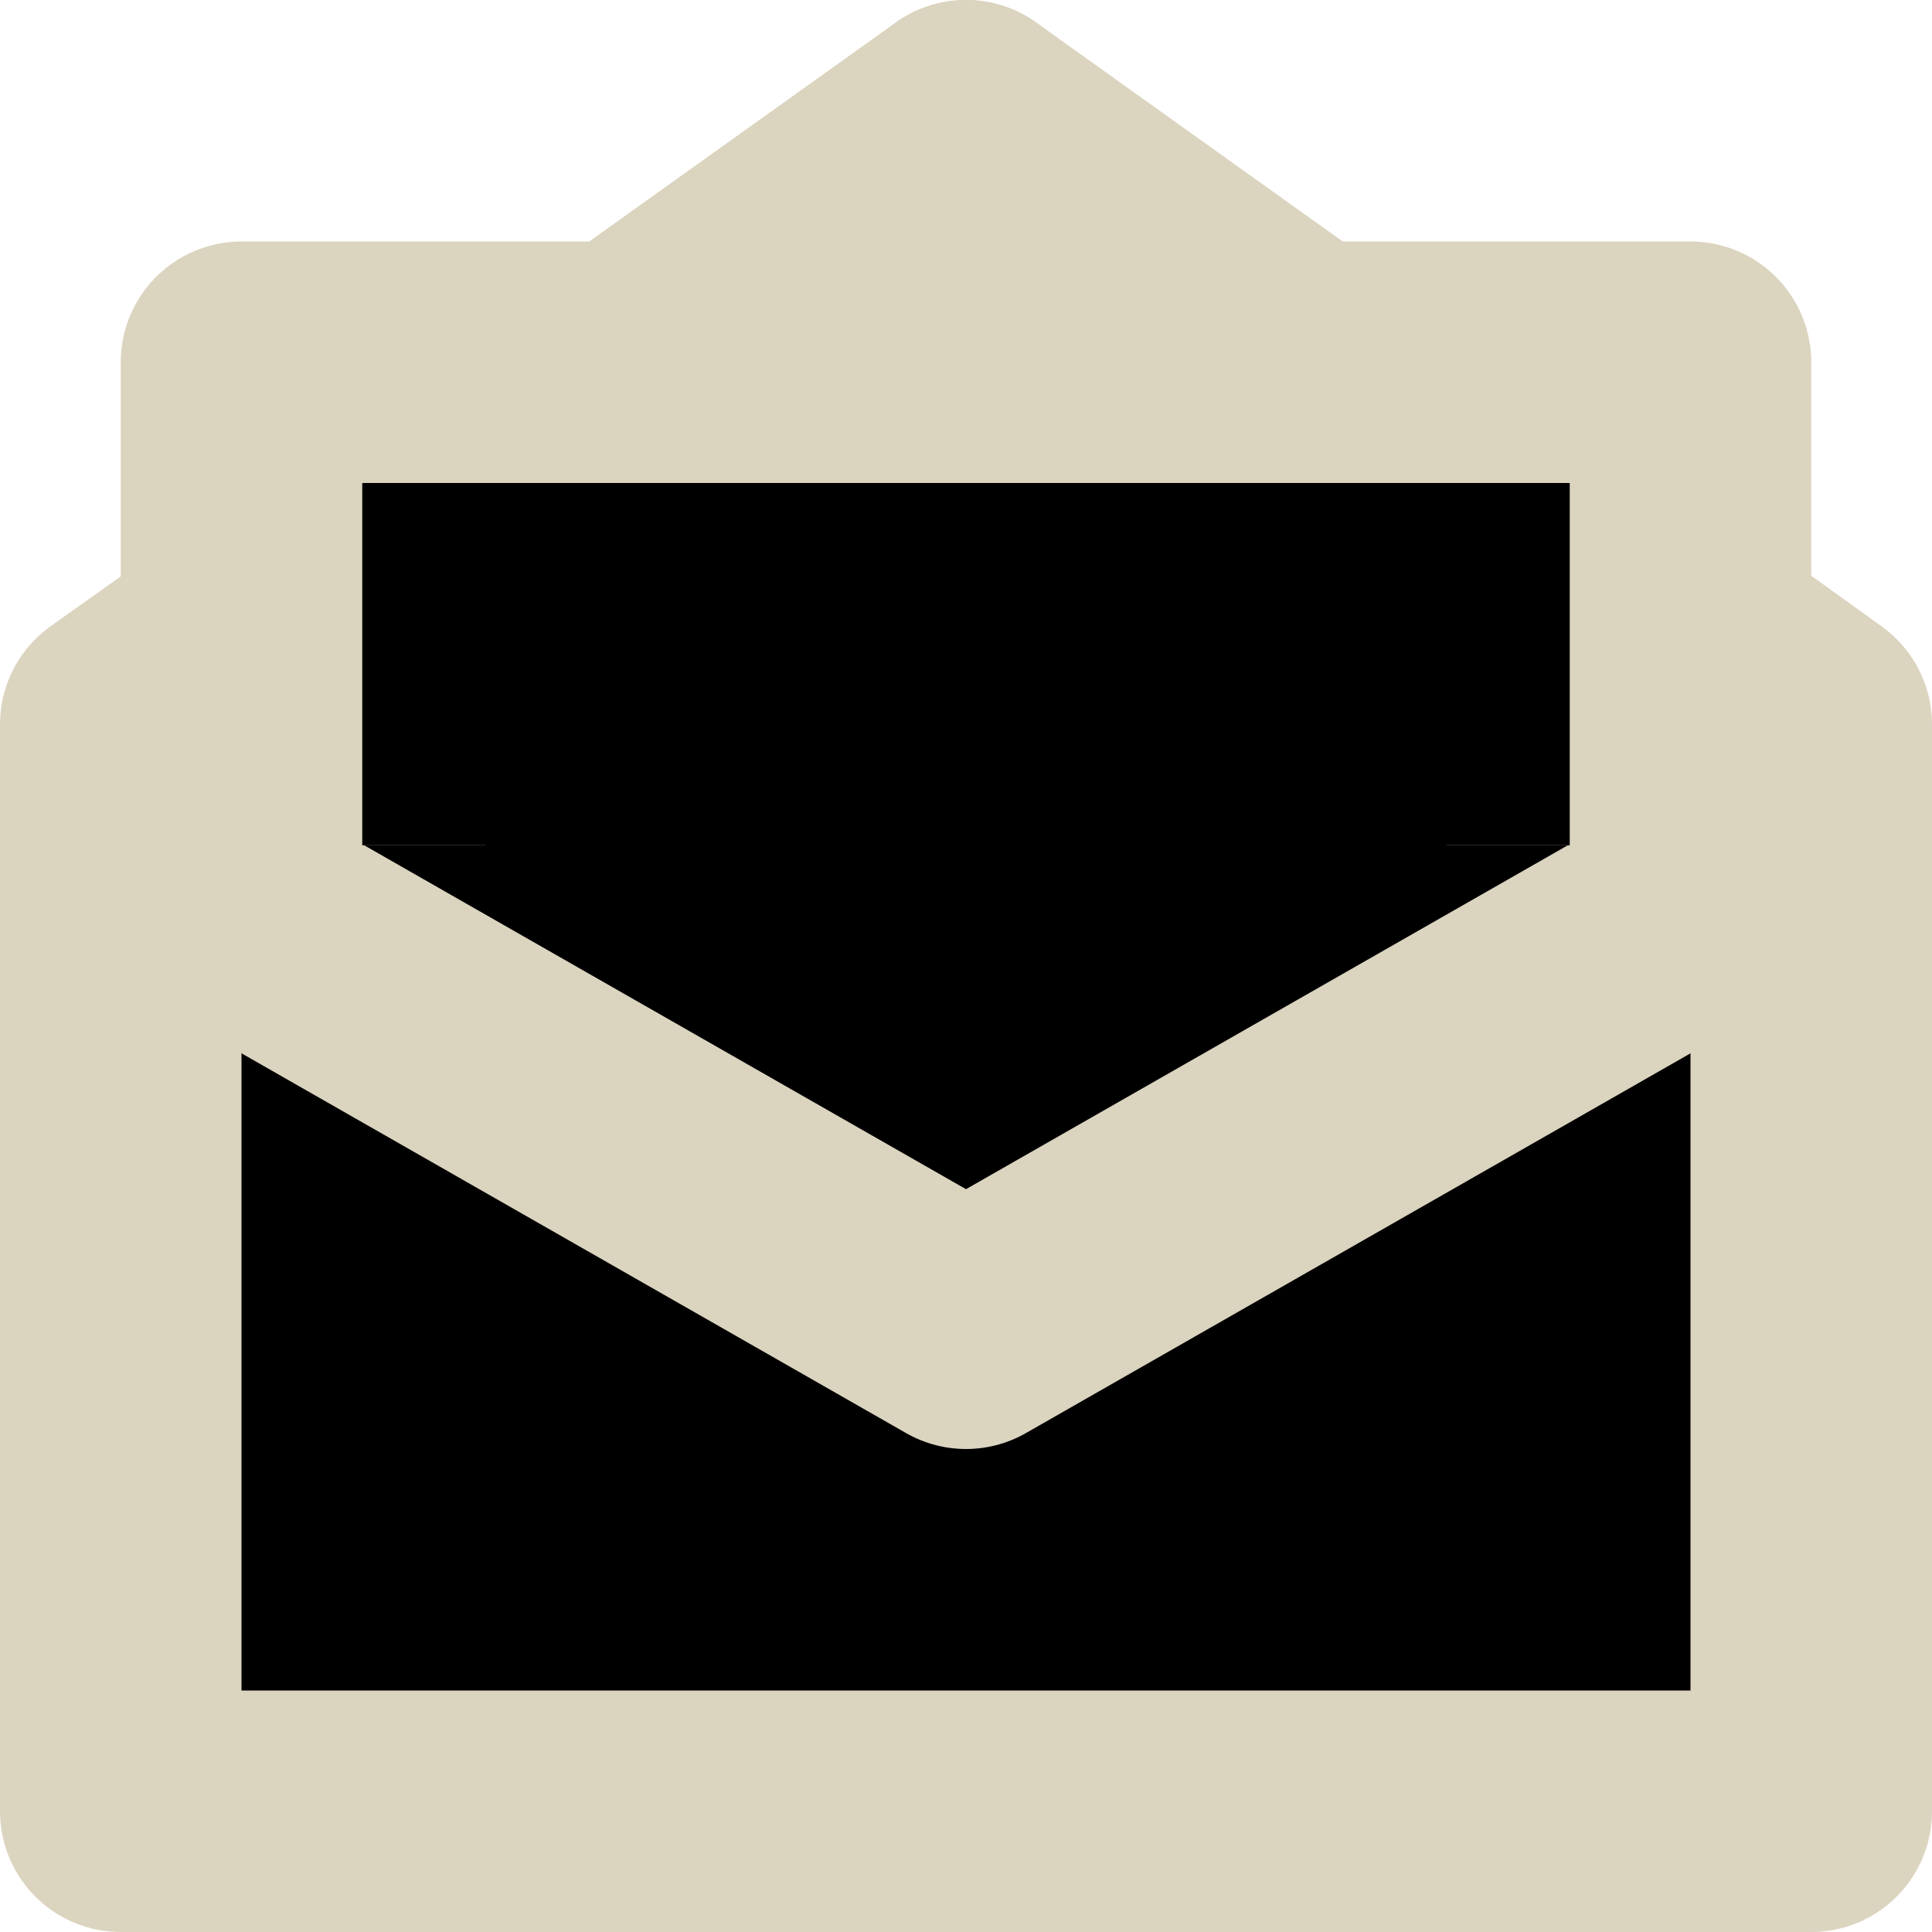
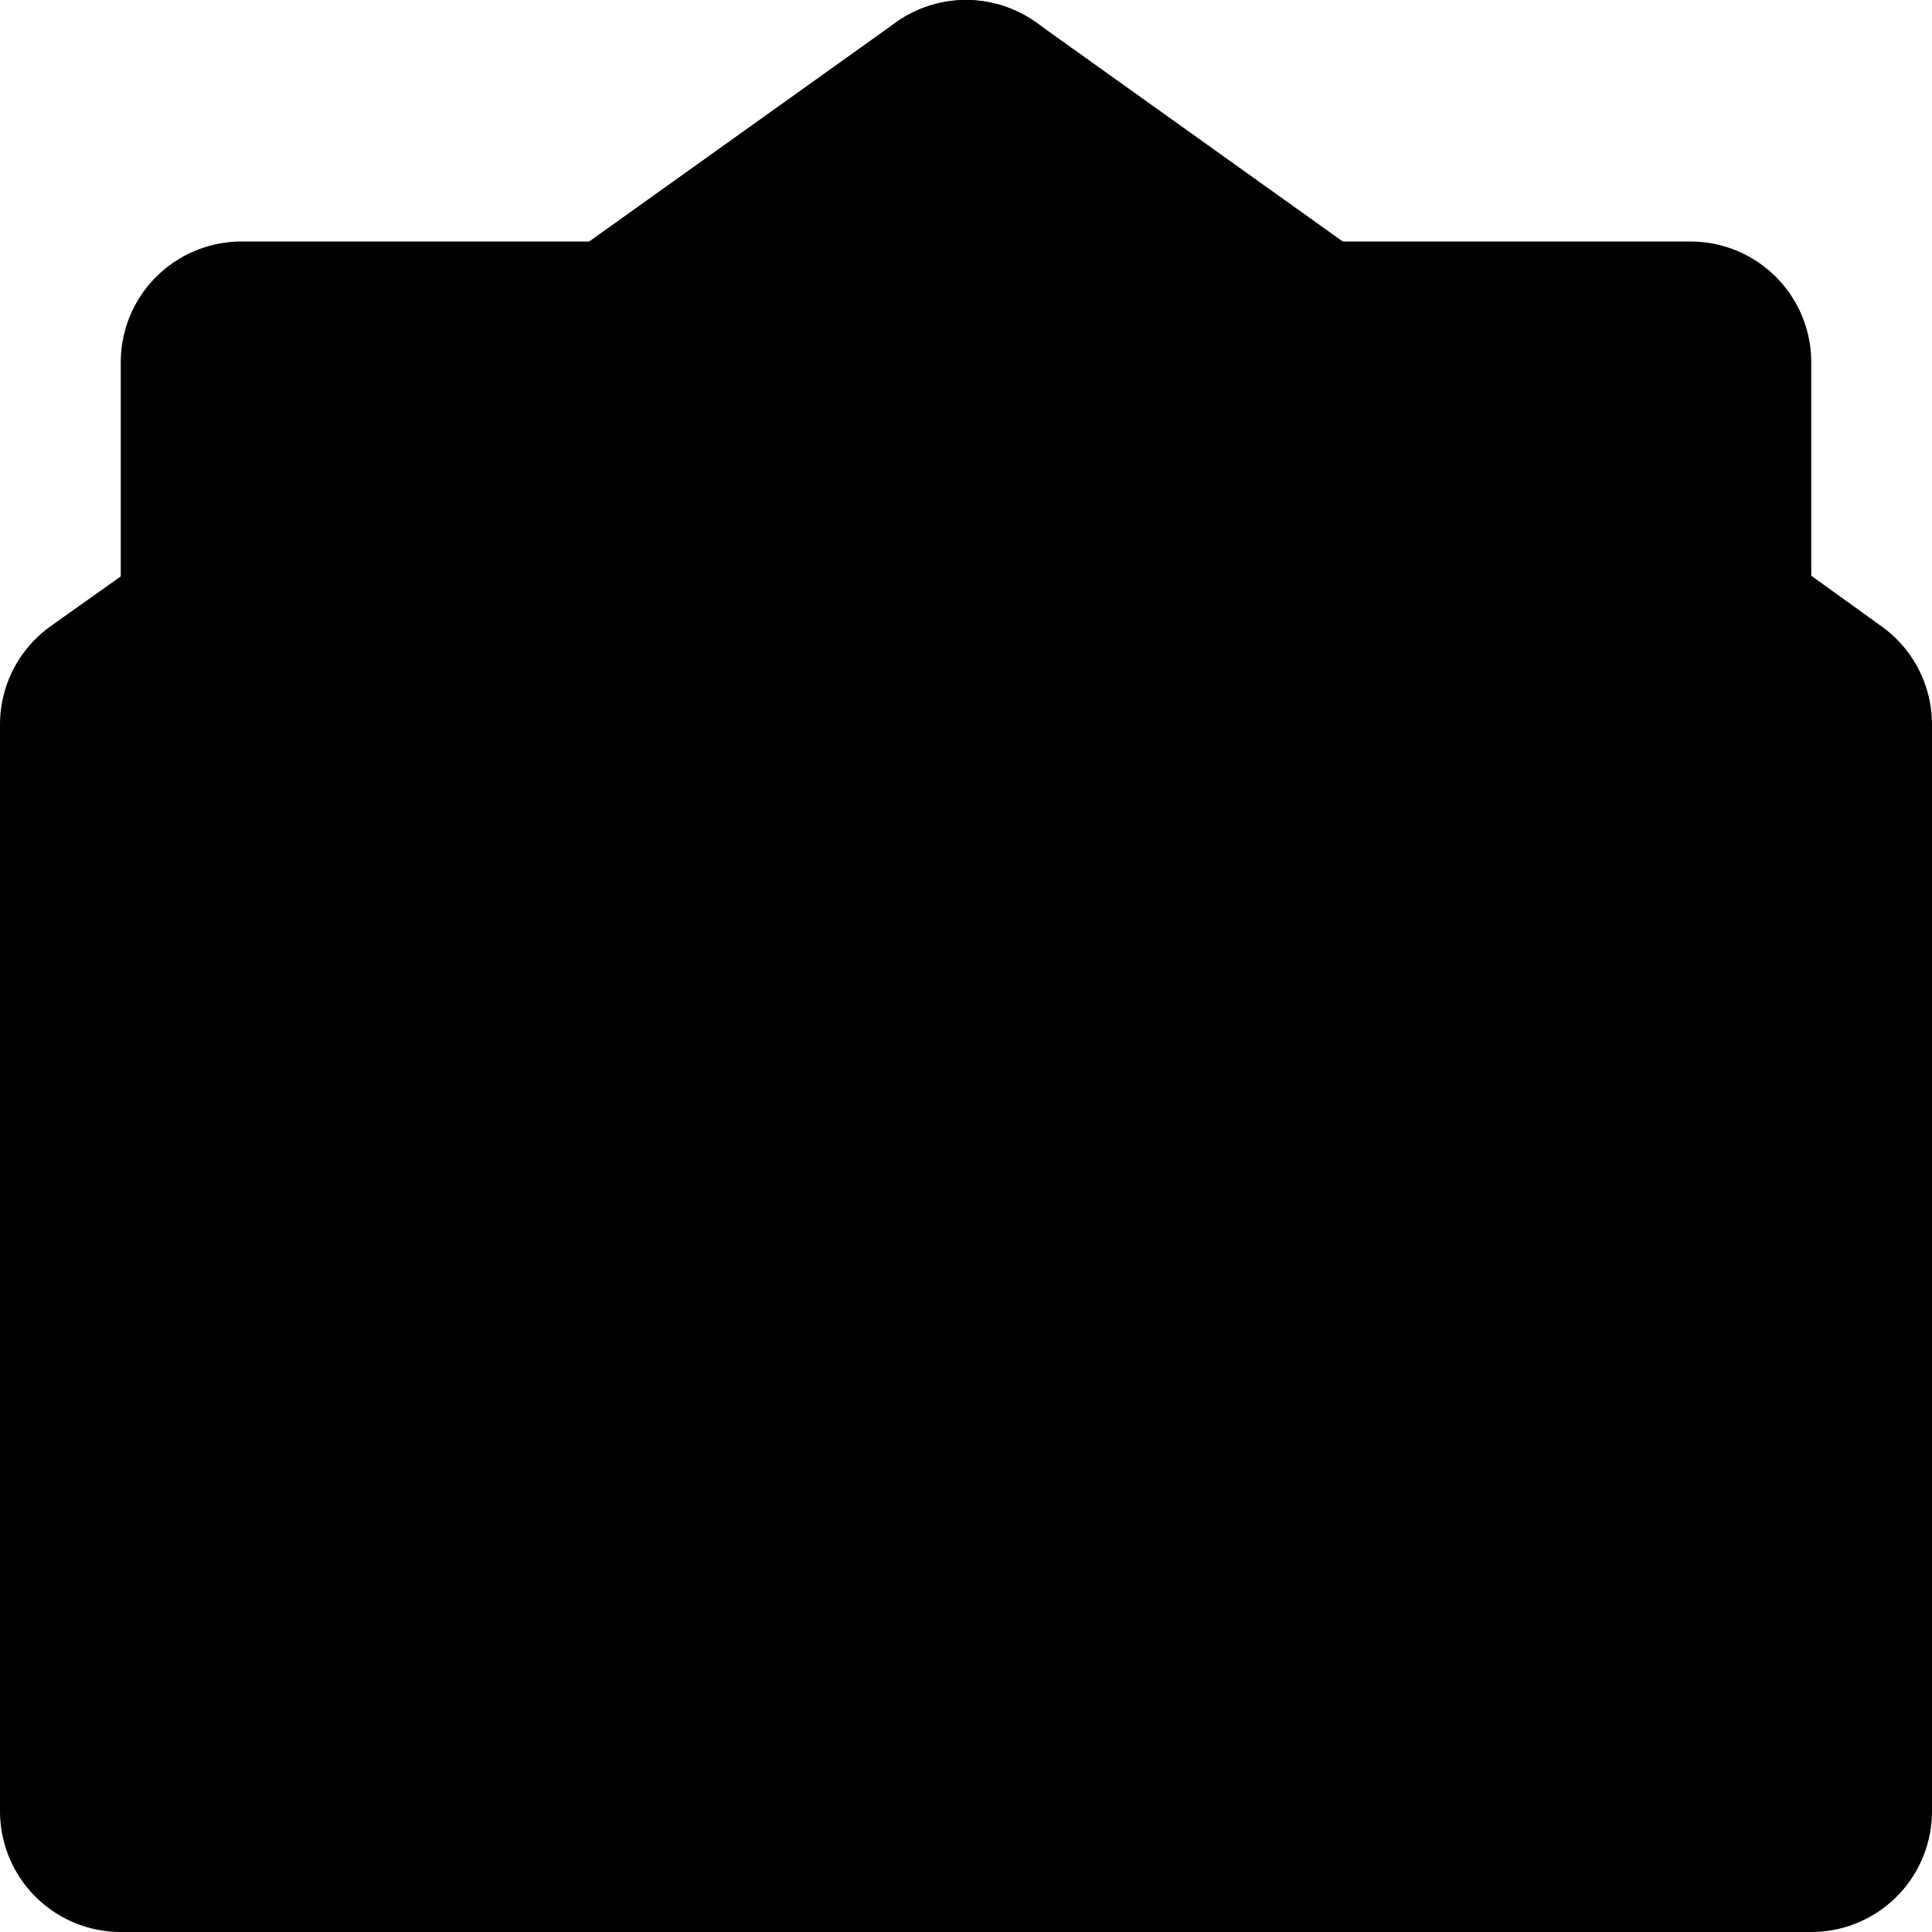
- <svg xmlns="http://www.w3.org/2000/svg" width="16" height="16" viewBox="0 0 16 16" class="fill-alternate" stroke="#DBD4BF" stroke-width="2" stroke-miterlimit="10" stroke-linecap="round" stroke-linejoin="round">
+ <svg xmlns="http://www.w3.org/2000/svg" width="16" height="16" viewBox="0 0 16 16" class="fill-alternate" stroke="currentcolor" stroke-width="2" stroke-miterlimit="10" stroke-linecap="round" stroke-linejoin="round">
  <path d="M2 5.29L1 6V15H15V6L14 5.28" />
  <path d="M13.5 7V7.281L8 10.424L2.5 7.281V7V3.5H13.5V7Z" />
  <path d="M1 7L8 11L15 7" />
  <path d="M10.8 3L8 1" />
  <path d="M8 1L5.2 3" />
  <path d="M2 7V3H14V7" />
</svg>
